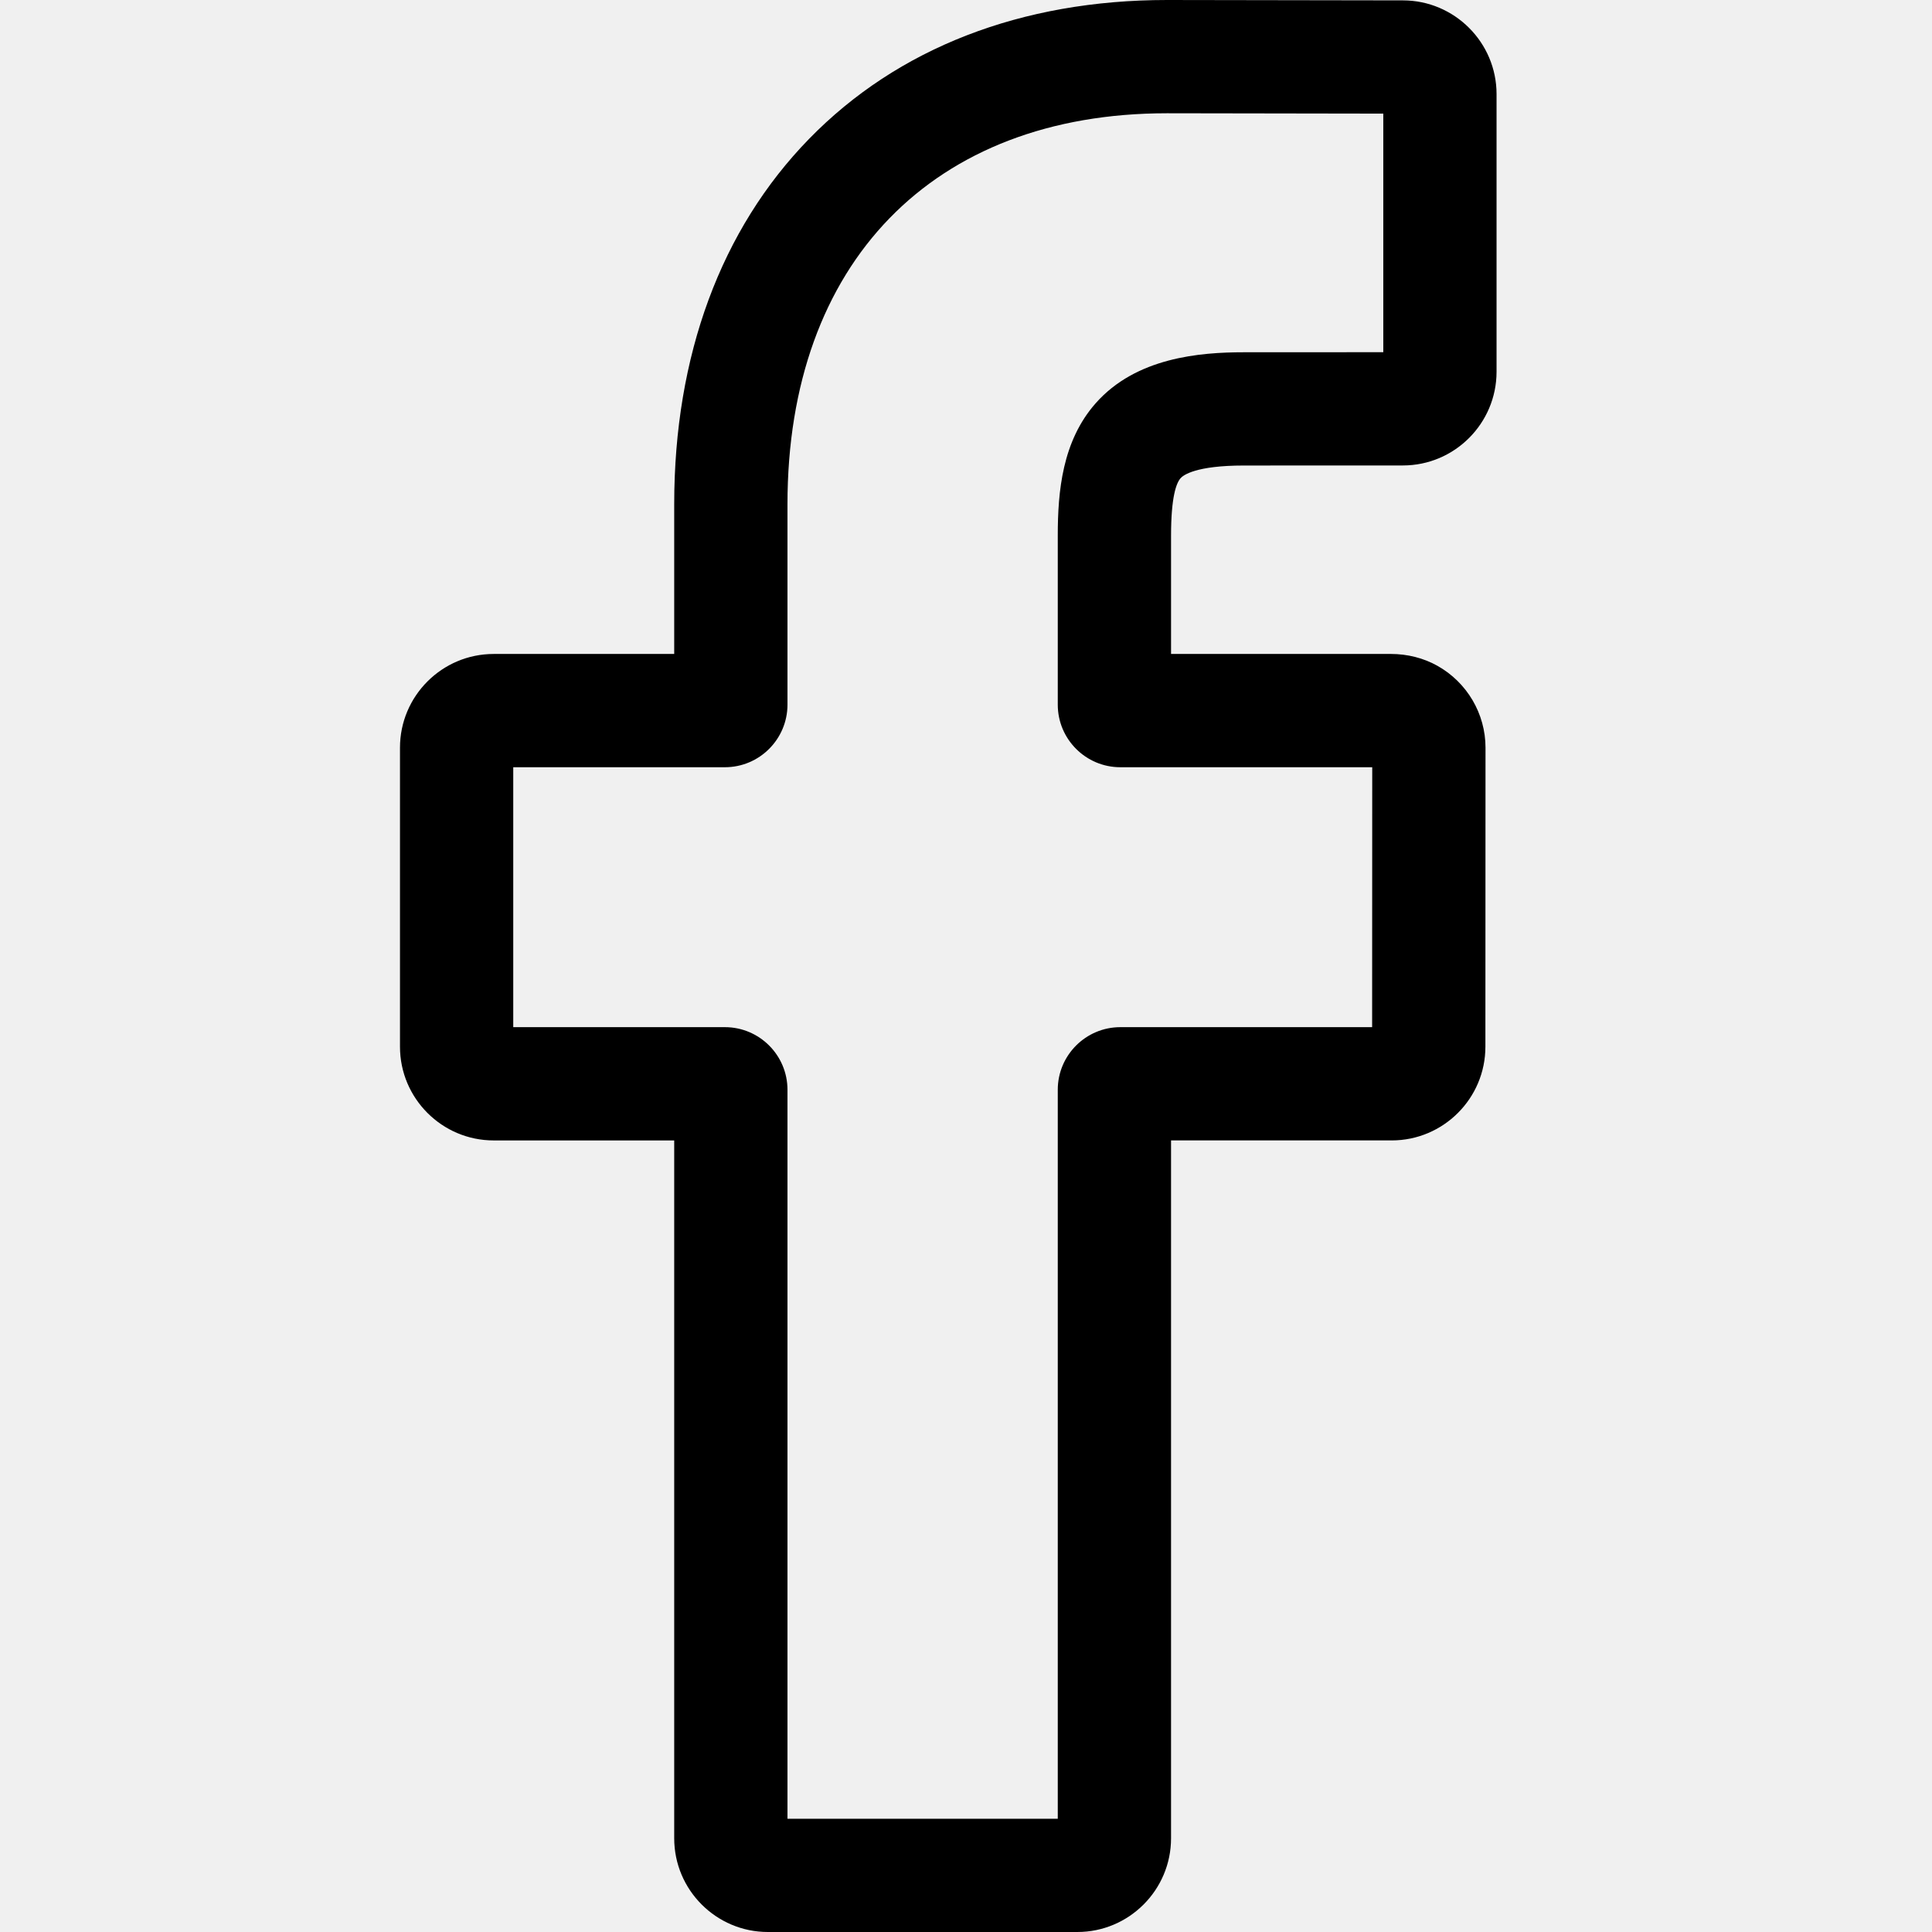
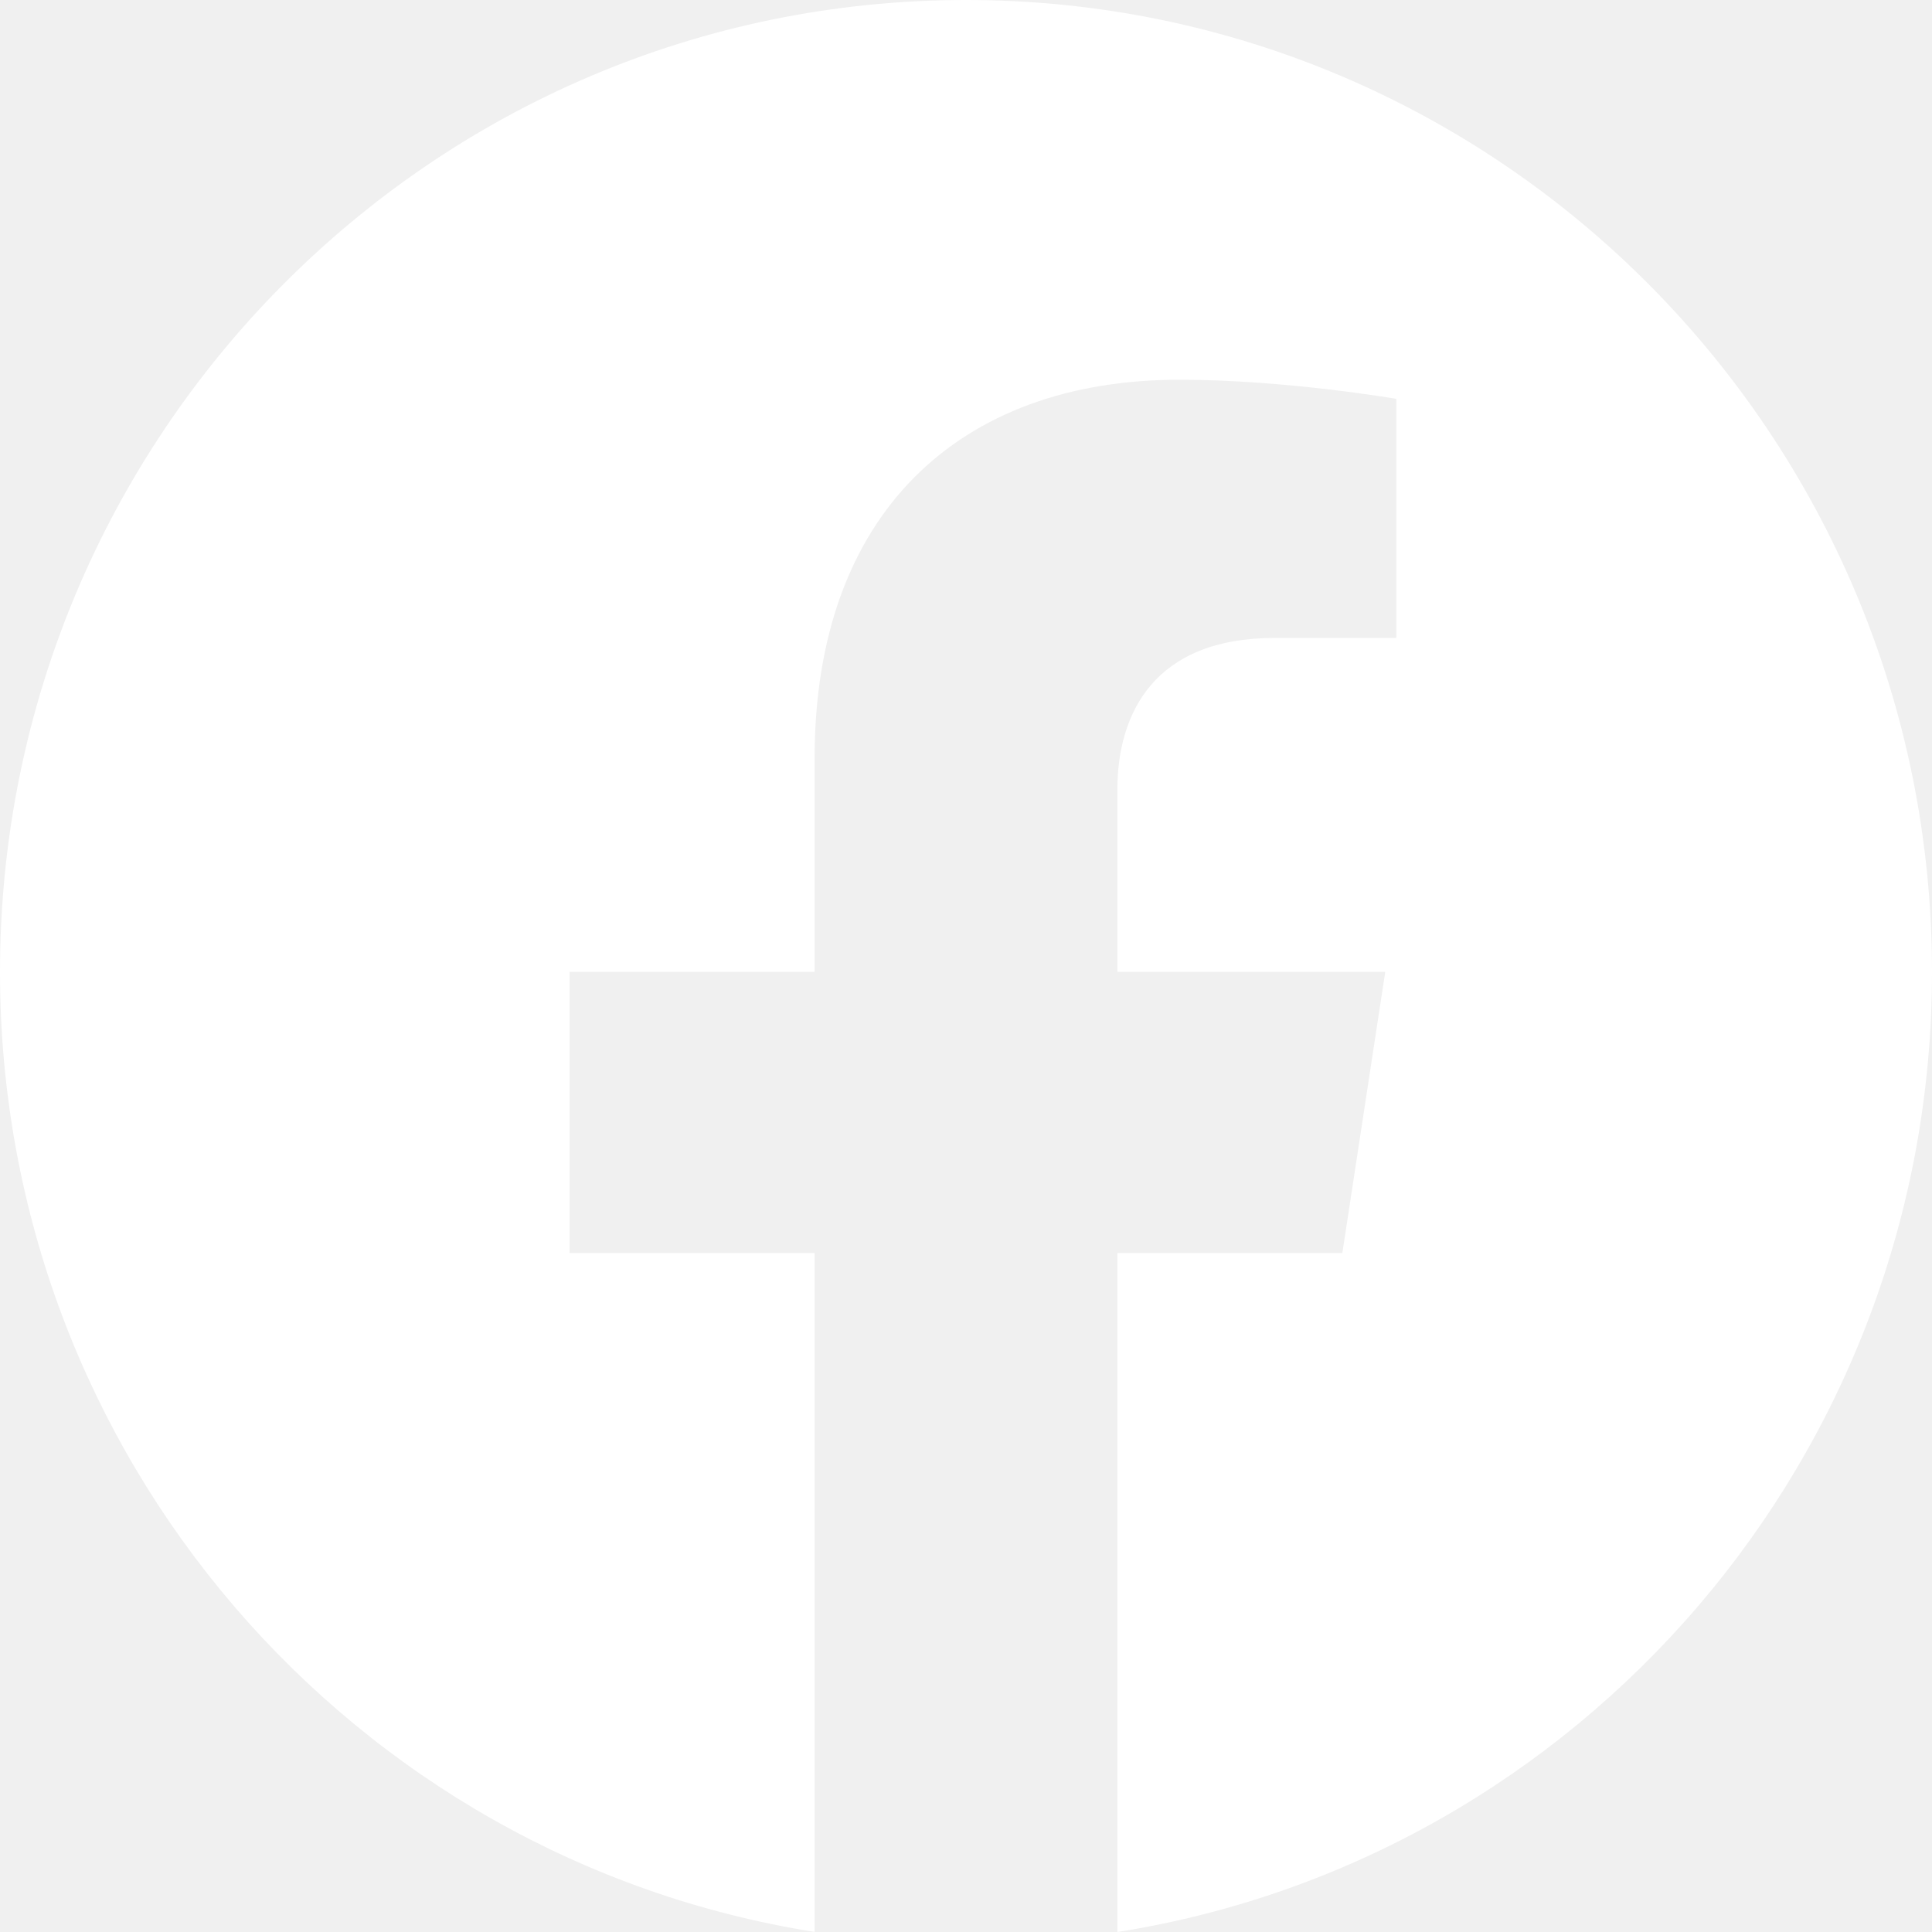
- <svg xmlns="http://www.w3.org/2000/svg" version="1.1" width="512" height="512" x="0" y="0" viewBox="0 0 511 512" style="enable-background:new 0 0 512 512" xml:space="preserve" class="">
-   <g transform="matrix(1,0,0,1,105,0)">
-     <path d="M180 512H98.008c-13.695 0-24.836-11.14-24.836-24.836V302.227H25.336C11.64 302.227.5 291.082.5 277.39v-79.246c0-13.696 11.14-24.836 24.836-24.836h47.836v-39.684c0-39.348 12.355-72.824 35.726-96.805C132.375 12.73 165.184 0 203.778 0l62.53.102c13.672.023 24.794 11.164 24.794 24.835v73.579c0 13.695-11.137 24.836-24.829 24.836l-42.101.015c-12.84 0-16.11 2.574-16.809 3.363-1.152 1.31-2.523 5.008-2.523 15.223v31.352h58.27c4.386 0 8.636 1.082 12.288 3.12 7.88 4.403 12.778 12.727 12.778 21.723l-.031 79.247c0 13.687-11.141 24.828-24.836 24.828h-58.47v184.941C204.84 500.86 193.696 512 180 512zm-76.813-30.016h71.633V288.79c0-9.144 7.442-16.582 16.582-16.582h66.727l.027-68.883h-66.758c-9.14 0-16.578-7.437-16.578-16.582v-44.789c0-11.726 1.192-25.062 10.043-35.086 10.696-12.117 27.551-13.515 39.301-13.515l36.922-.016V30.109l-57.332-.093c-62.024 0-100.566 39.703-100.566 103.609v53.117c0 9.14-7.438 16.582-16.579 16.582H30.516v68.883h56.093c9.141 0 16.579 7.438 16.579 16.582zM266.25 30.117h.004zm0 0" fill="#000000" opacity="1" data-original="#000000" class="" />
-   </g>
+ <svg xmlns="http://www.w3.org/2000/svg" width="20" height="20" viewBox="0 0 20 20" fill="none">
+   <path d="M10 0C4.477 0 0 4.504 0 10.061C0 15.081 3.652 19.241 8.433 19.999V12.971H5.896V10.061H8.433V7.845C8.433 5.325 9.923 3.931 12.208 3.931C12.21 3.931 12.211 3.931 12.213 3.931C12.213 3.931 12.213 3.931 12.214 3.931C13.309 3.931 14.455 4.129 14.455 4.129V6.604H13.194C11.951 6.604 11.567 7.382 11.567 8.176V10.061H14.34L13.896 12.971H11.567V20C16.345 19.245 20 15.083 20 10.061C20 4.504 15.523 0 10 0Z" fill="white" />
</svg>
